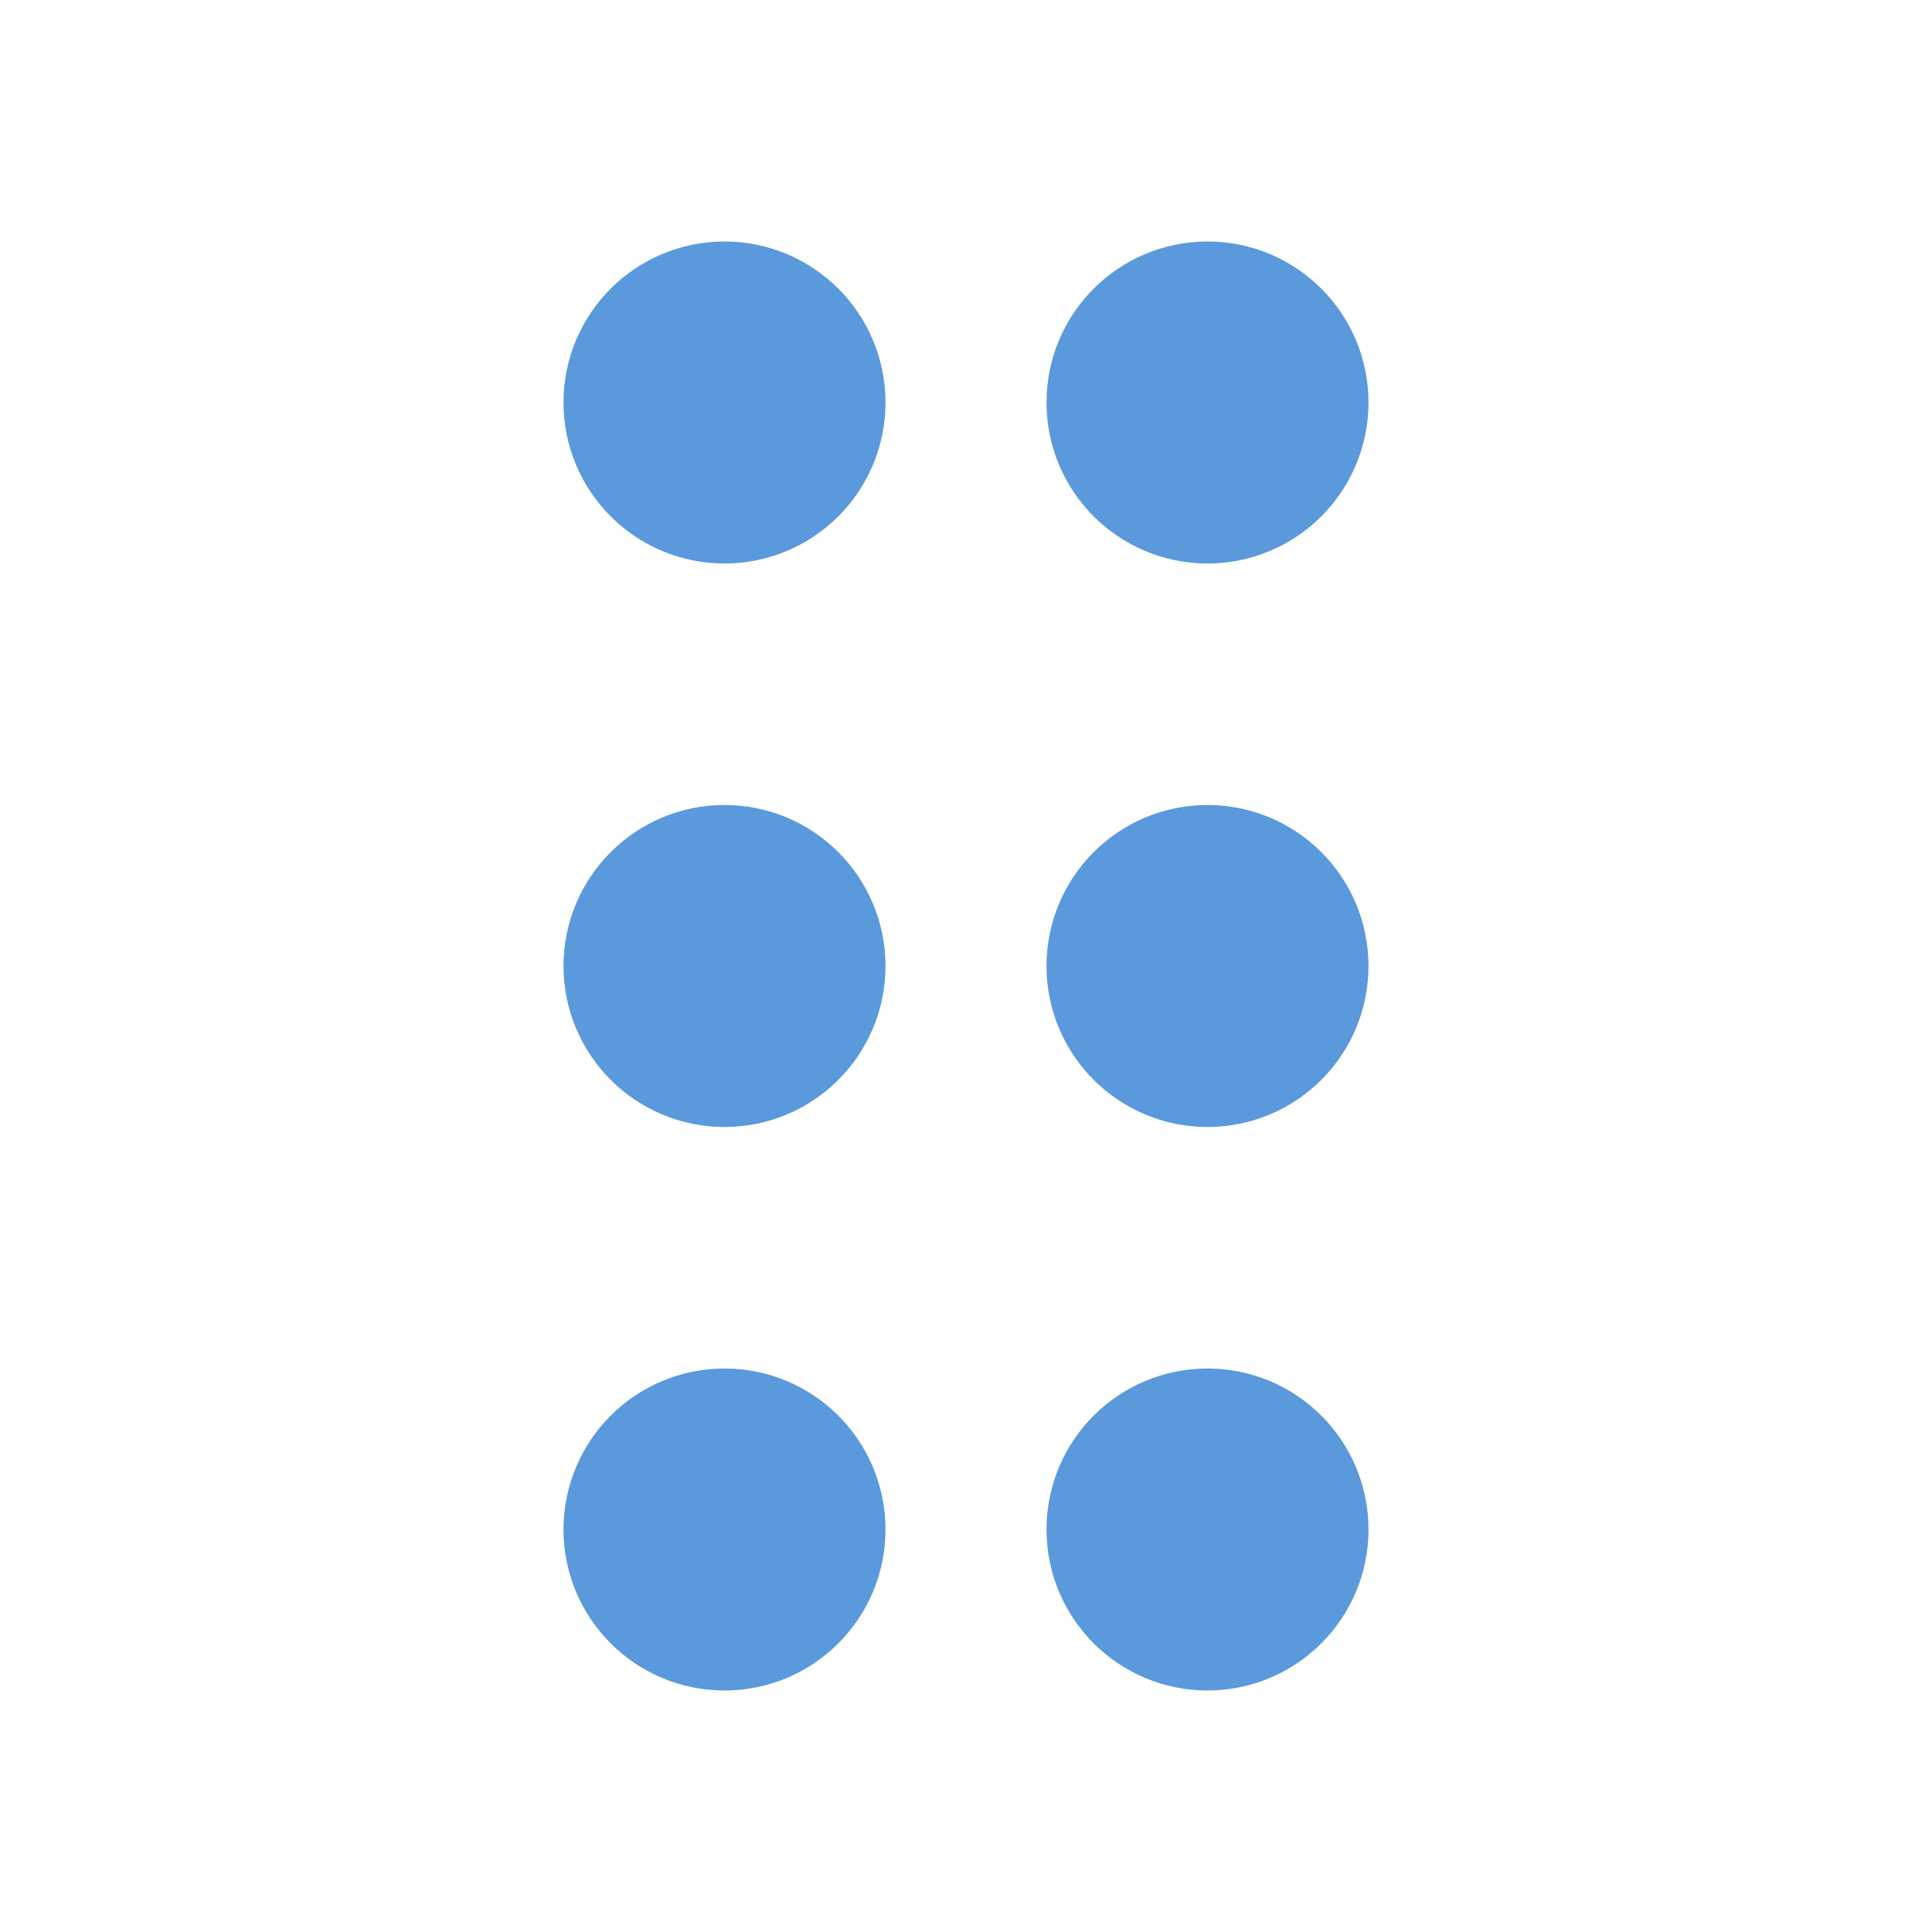
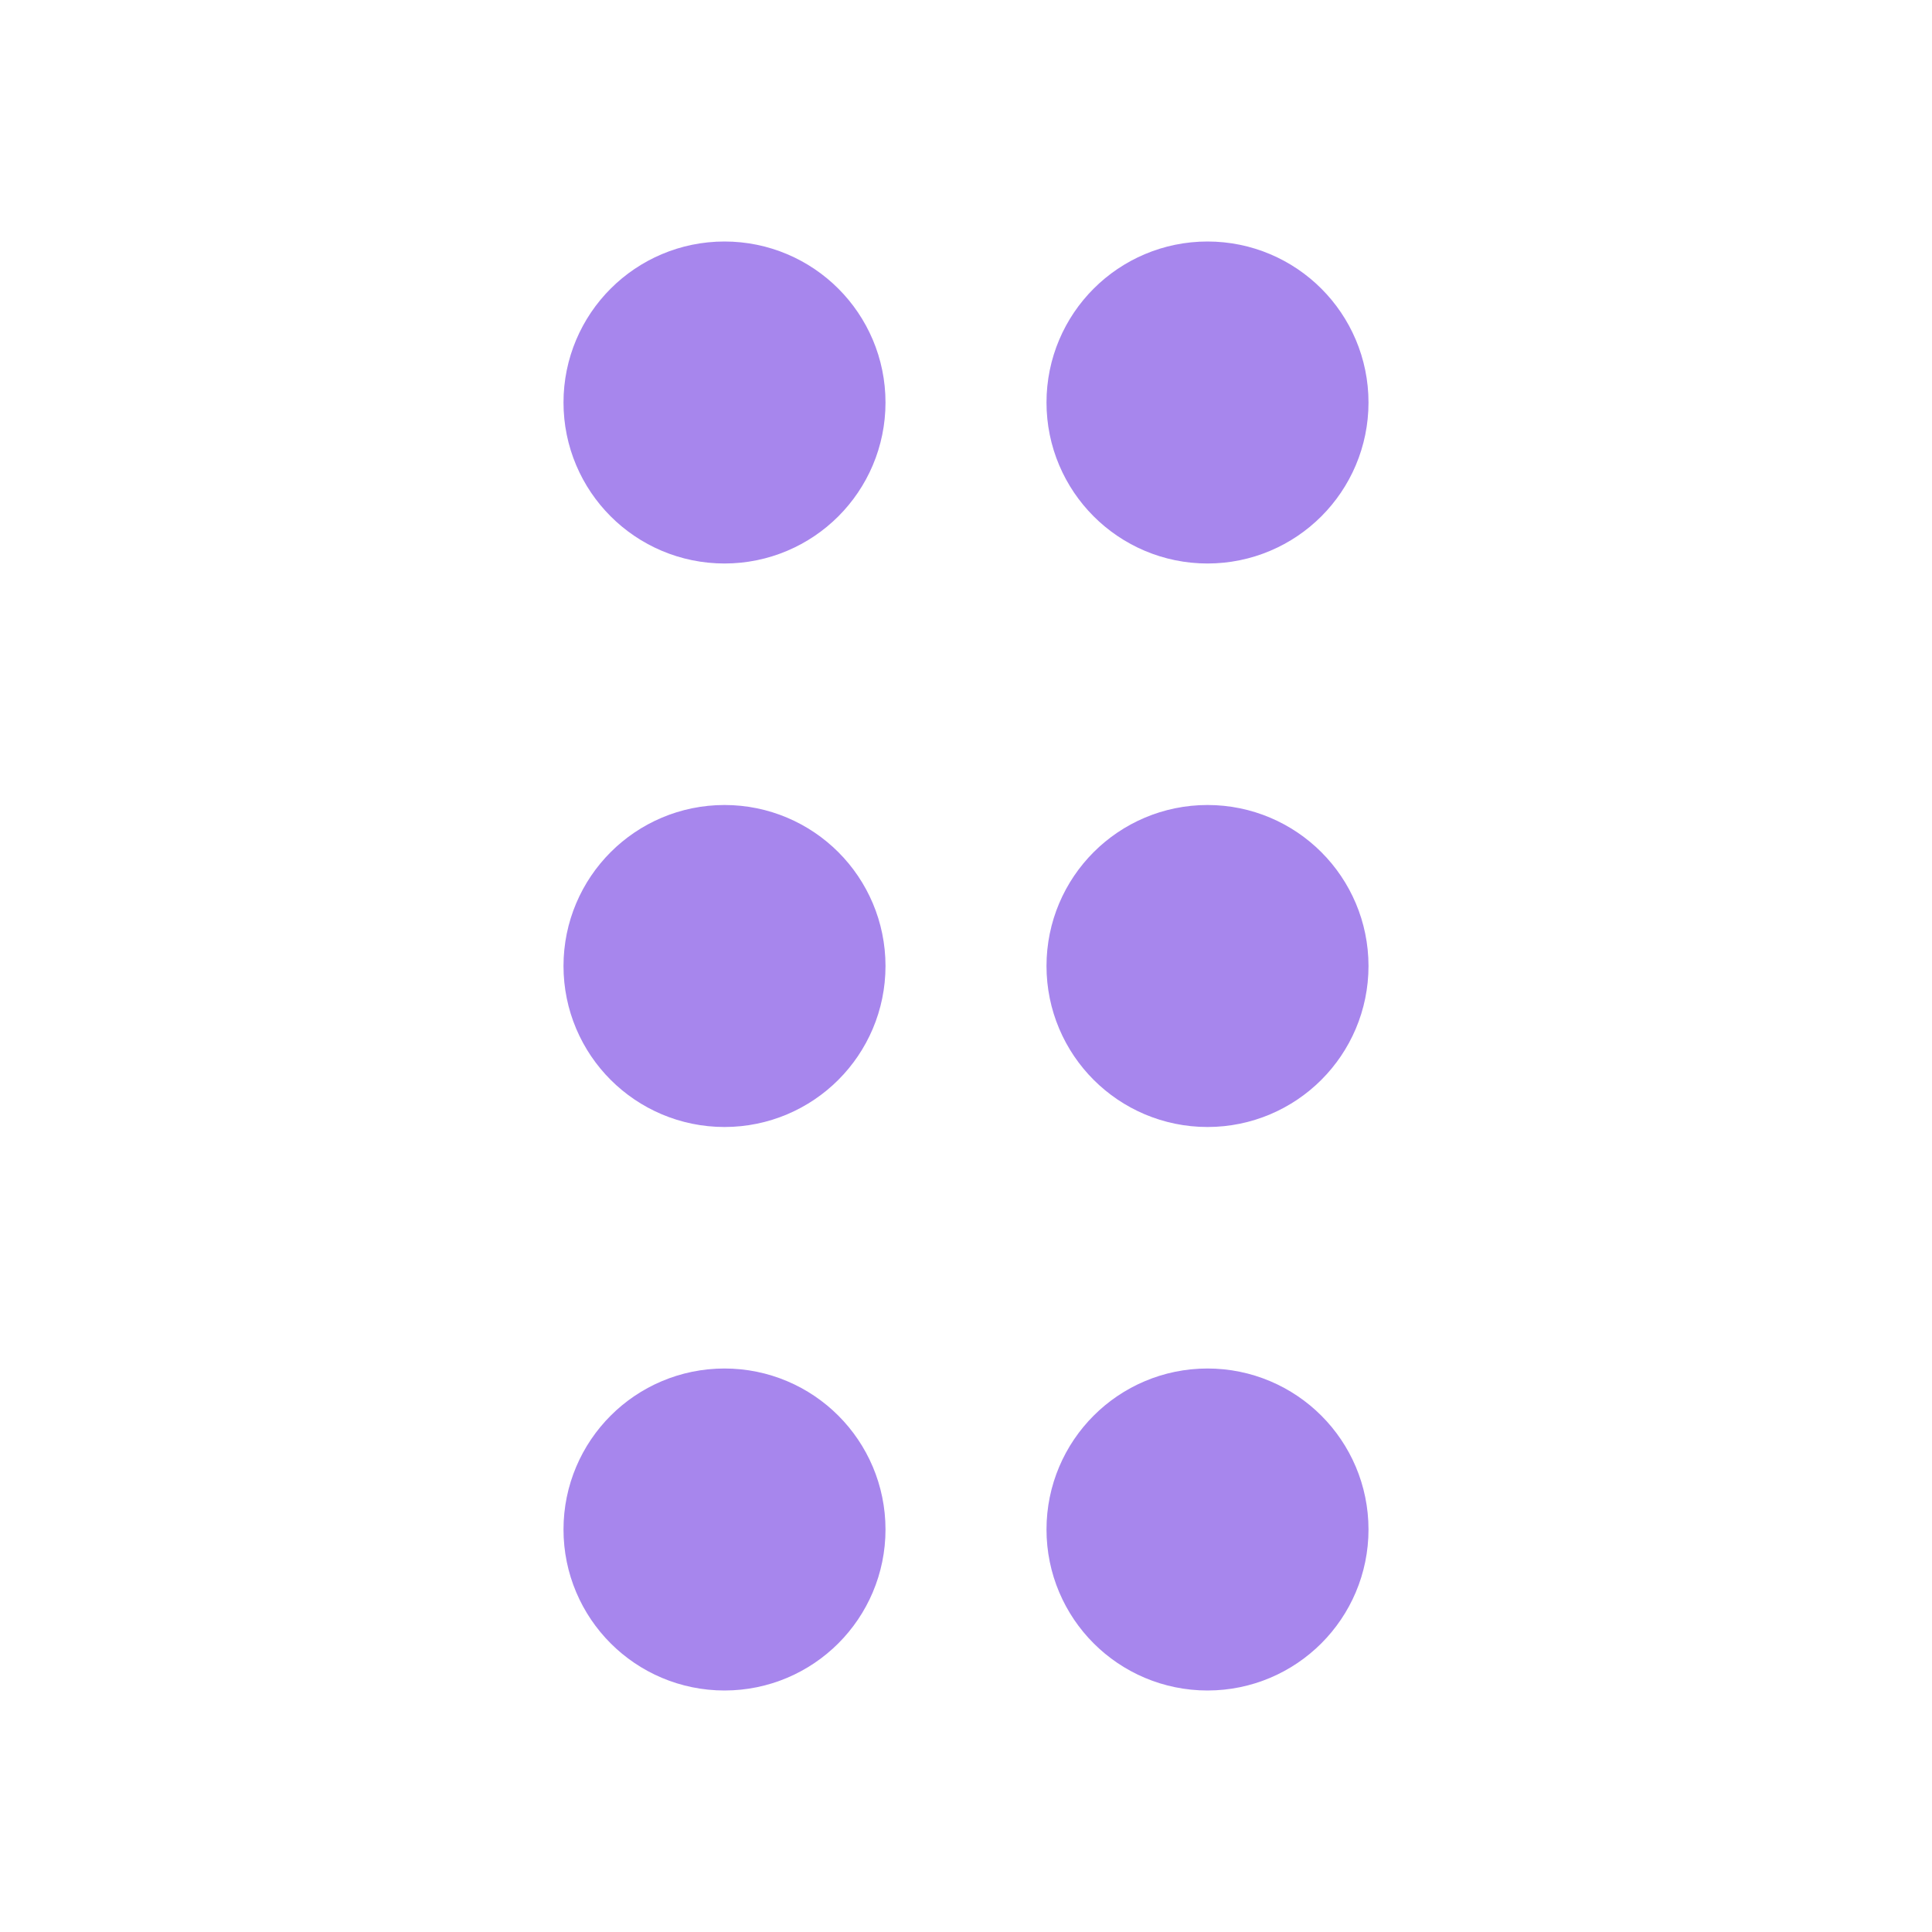
- <svg xmlns="http://www.w3.org/2000/svg" width="24" height="24" viewBox="0 0 24 24" fill="none" stroke="#5a99dc" stroke-width="2" stroke-linecap="round" stroke-linejoin="round" class="lucide lucide-grip-vertical">
+ <svg xmlns="http://www.w3.org/2000/svg" width="24" height="24" viewBox="0 0 24 24" fill="none" stroke="#a786ed" stroke-width="2" stroke-linecap="round" stroke-linejoin="round" class="lucide lucide-grip-vertical">
  <circle cx="9" cy="12" r="1" />
  <circle cx="9" cy="5" r="1" />
  <circle cx="9" cy="19" r="1" />
  <circle cx="15" cy="12" r="1" />
  <circle cx="15" cy="5" r="1" />
  <circle cx="15" cy="19" r="1" />
</svg>
